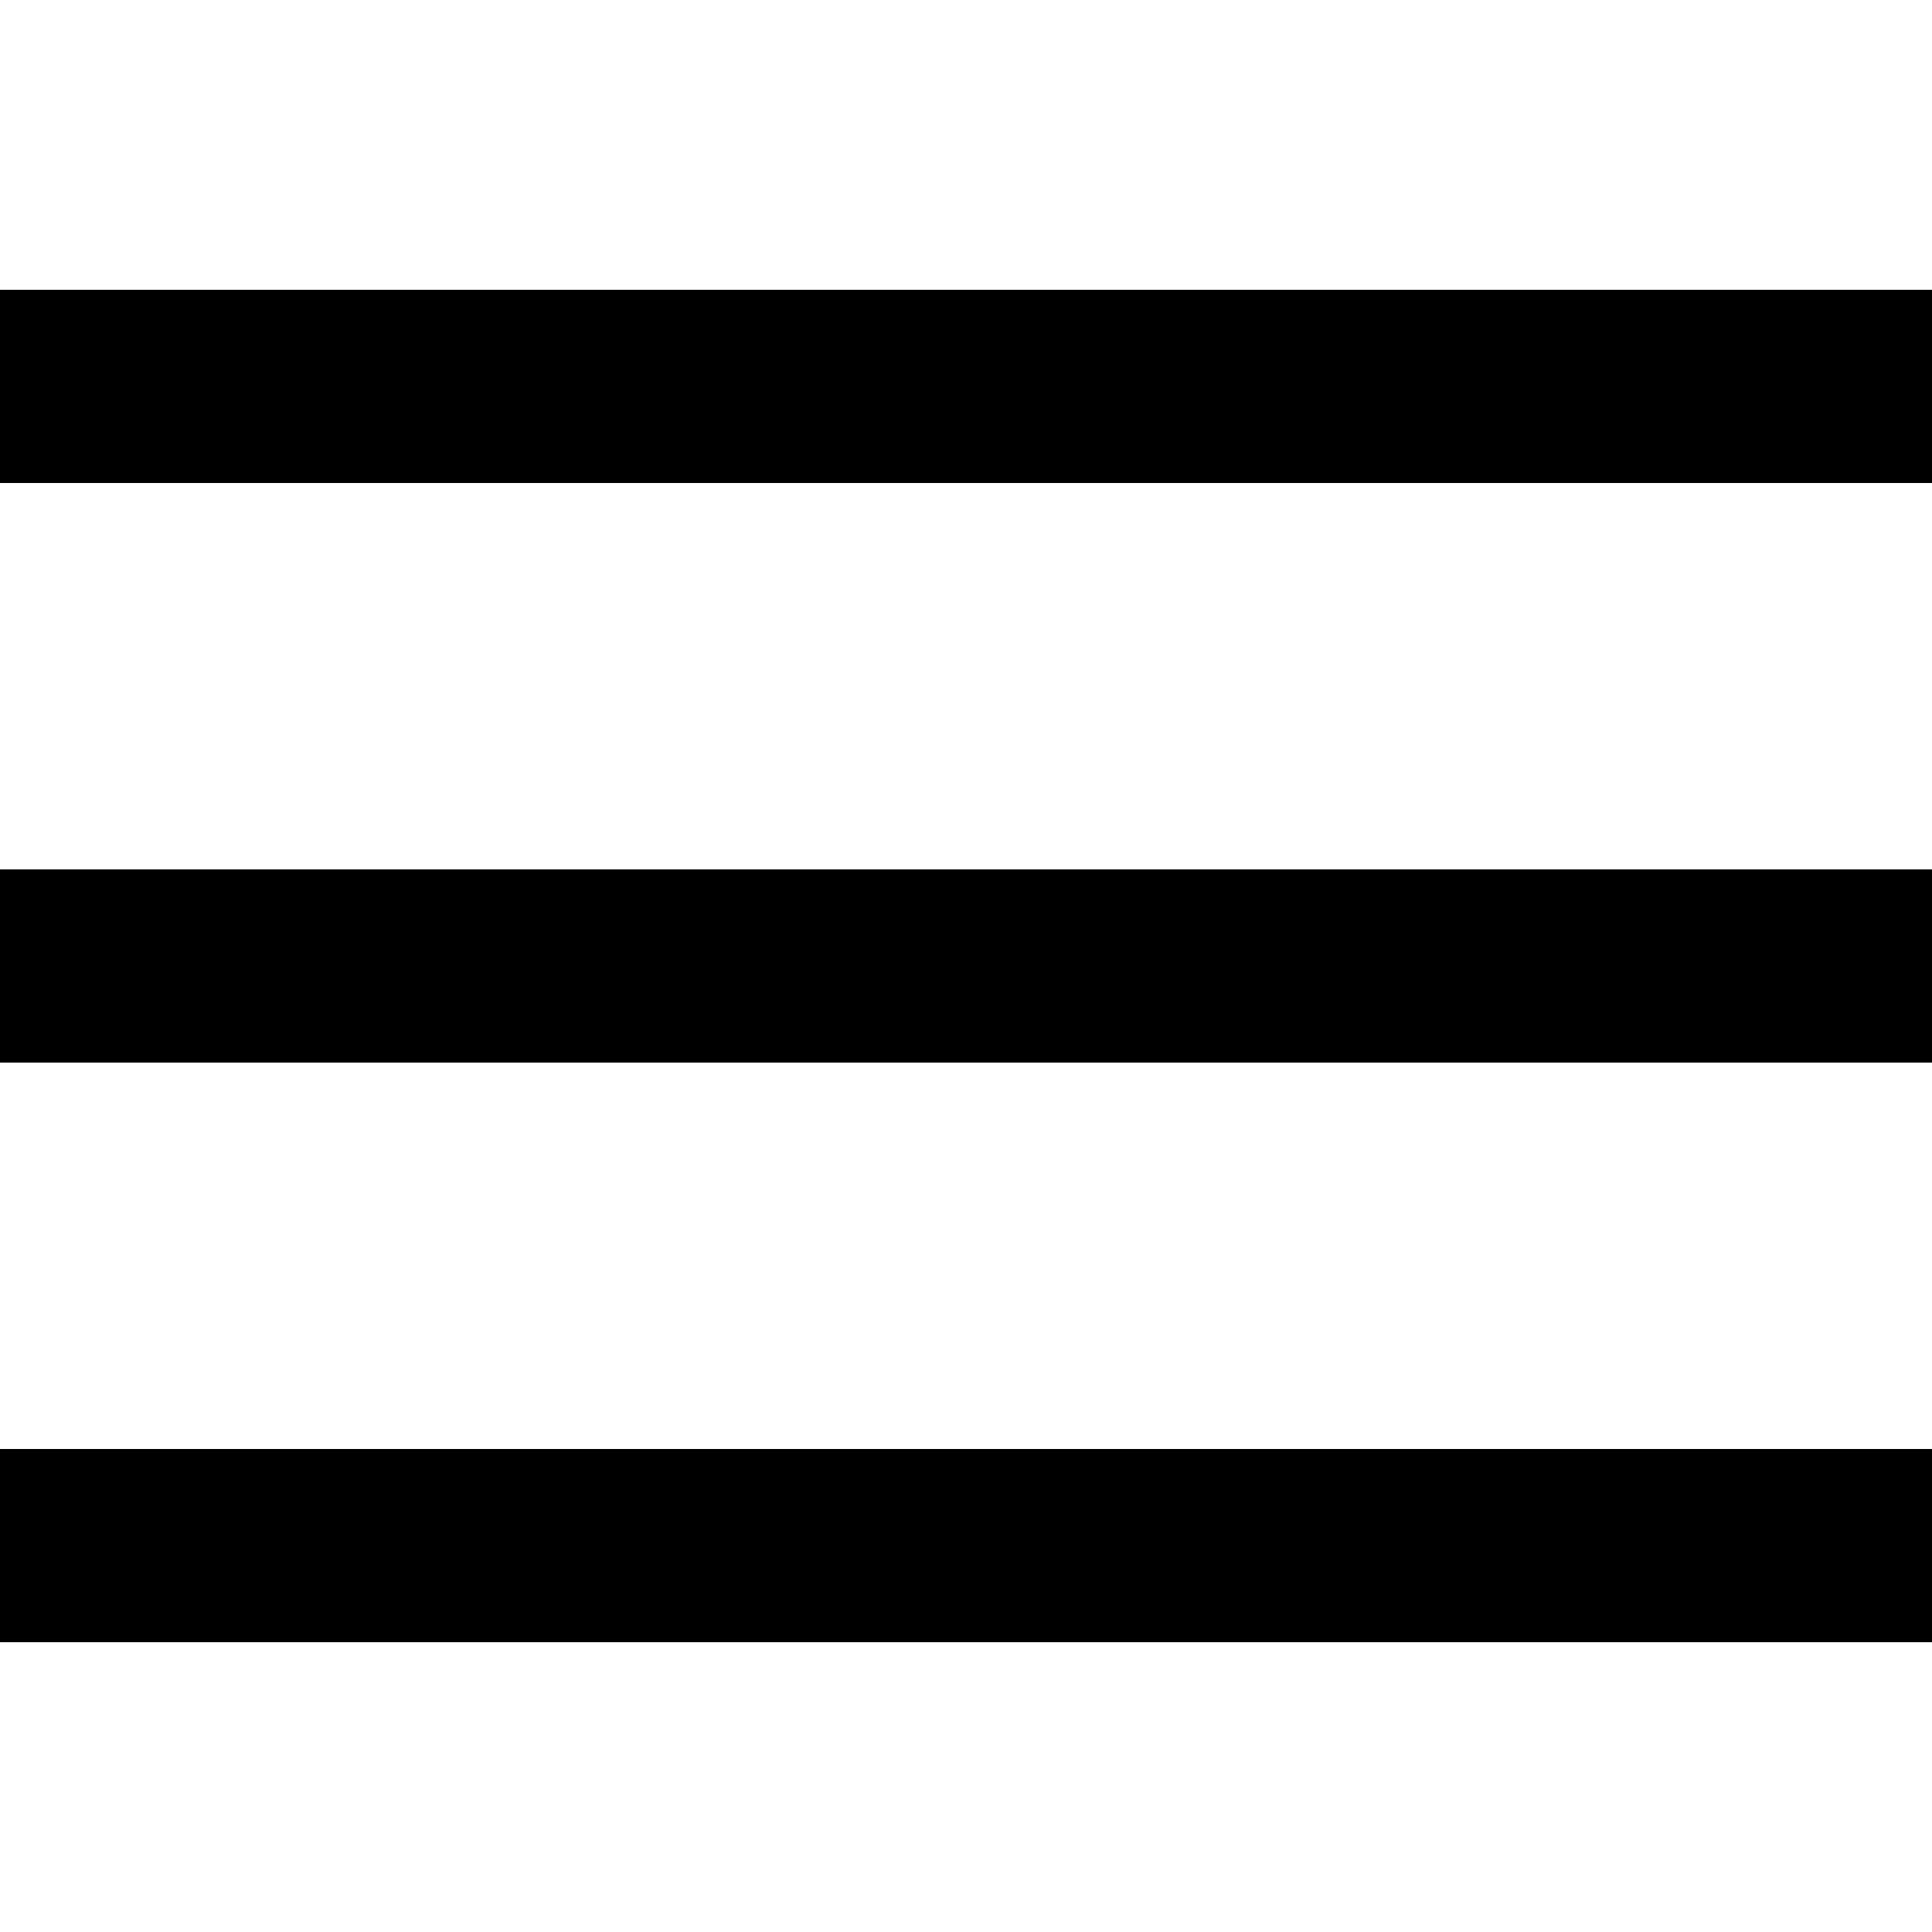
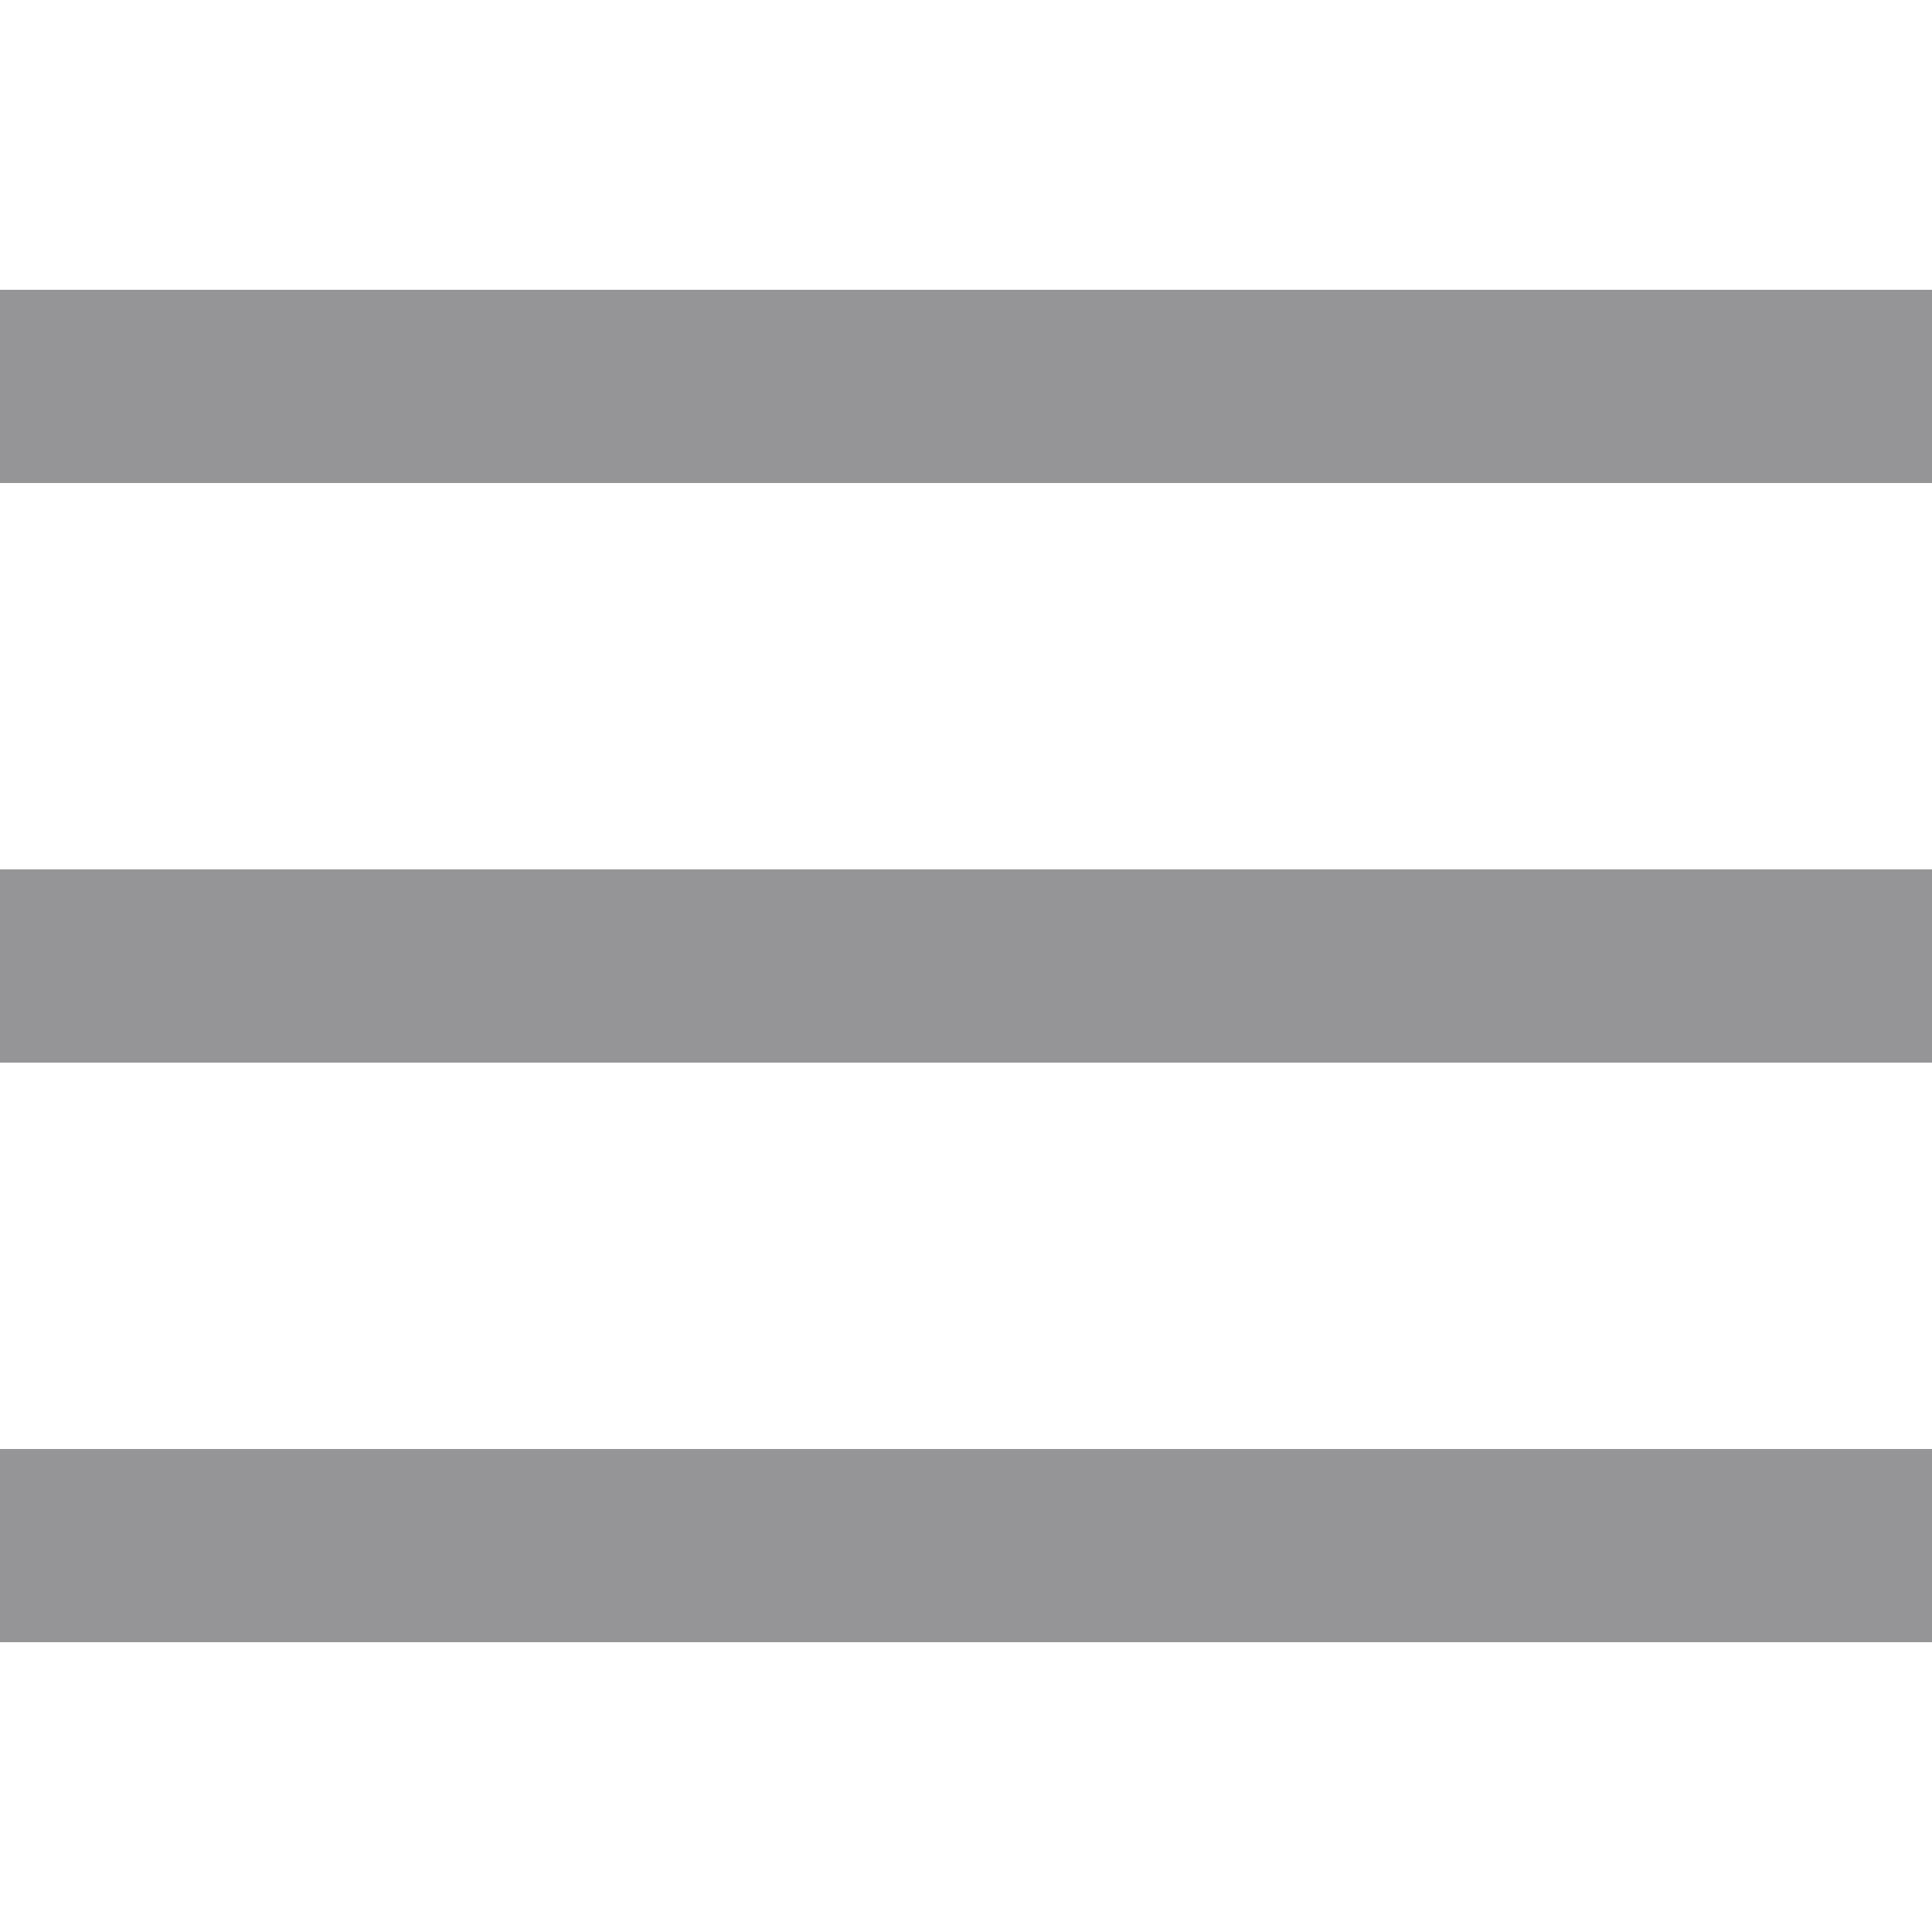
- <svg xmlns="http://www.w3.org/2000/svg" viewBox="0 0 50 50" width="50px" height="50px">
+ <svg xmlns="http://www.w3.org/2000/svg" fill="rgb(149, 148, 150)" viewBox="0 0 50 50" width="50px" height="50px">
  <path d="M 0 7.5 L 0 12.5 L 50 12.5 L 50 7.5 Z M 0 22.5 L 0 27.5 L 50 27.5 L 50 22.5 Z M 0 37.5 L 0 42.5 L 50 42.5 L 50 37.5 Z" />
</svg>
